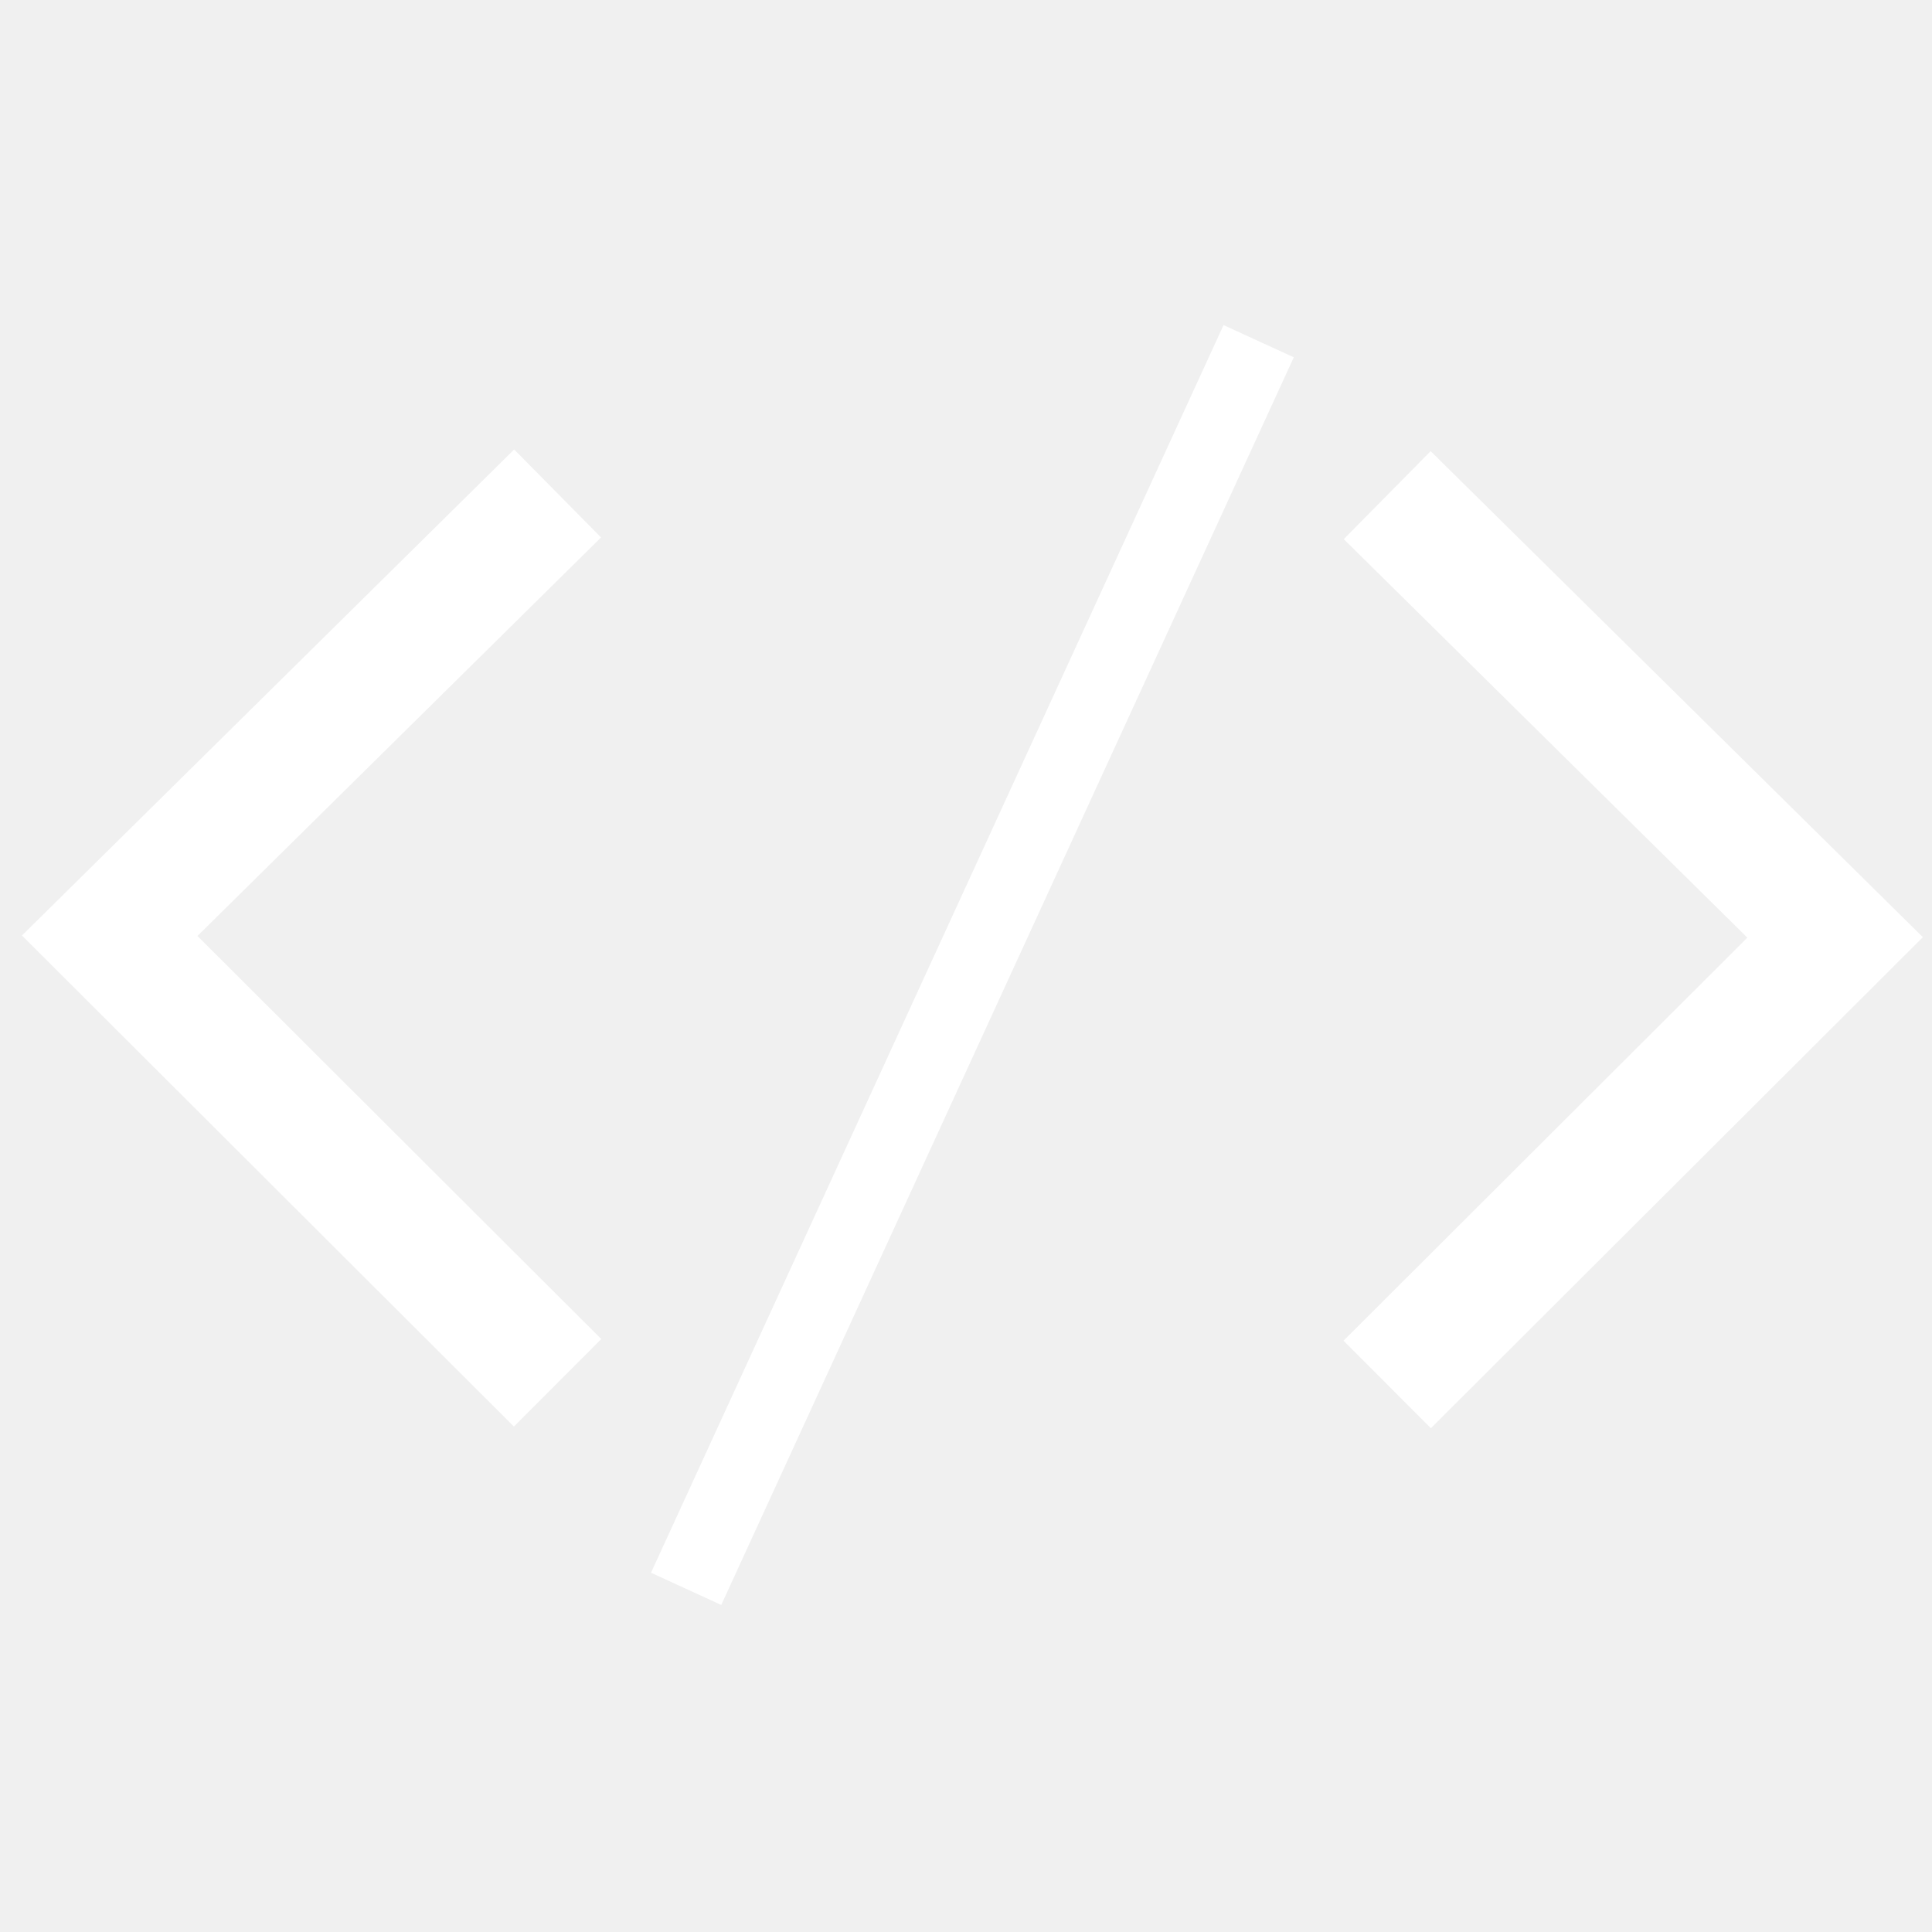
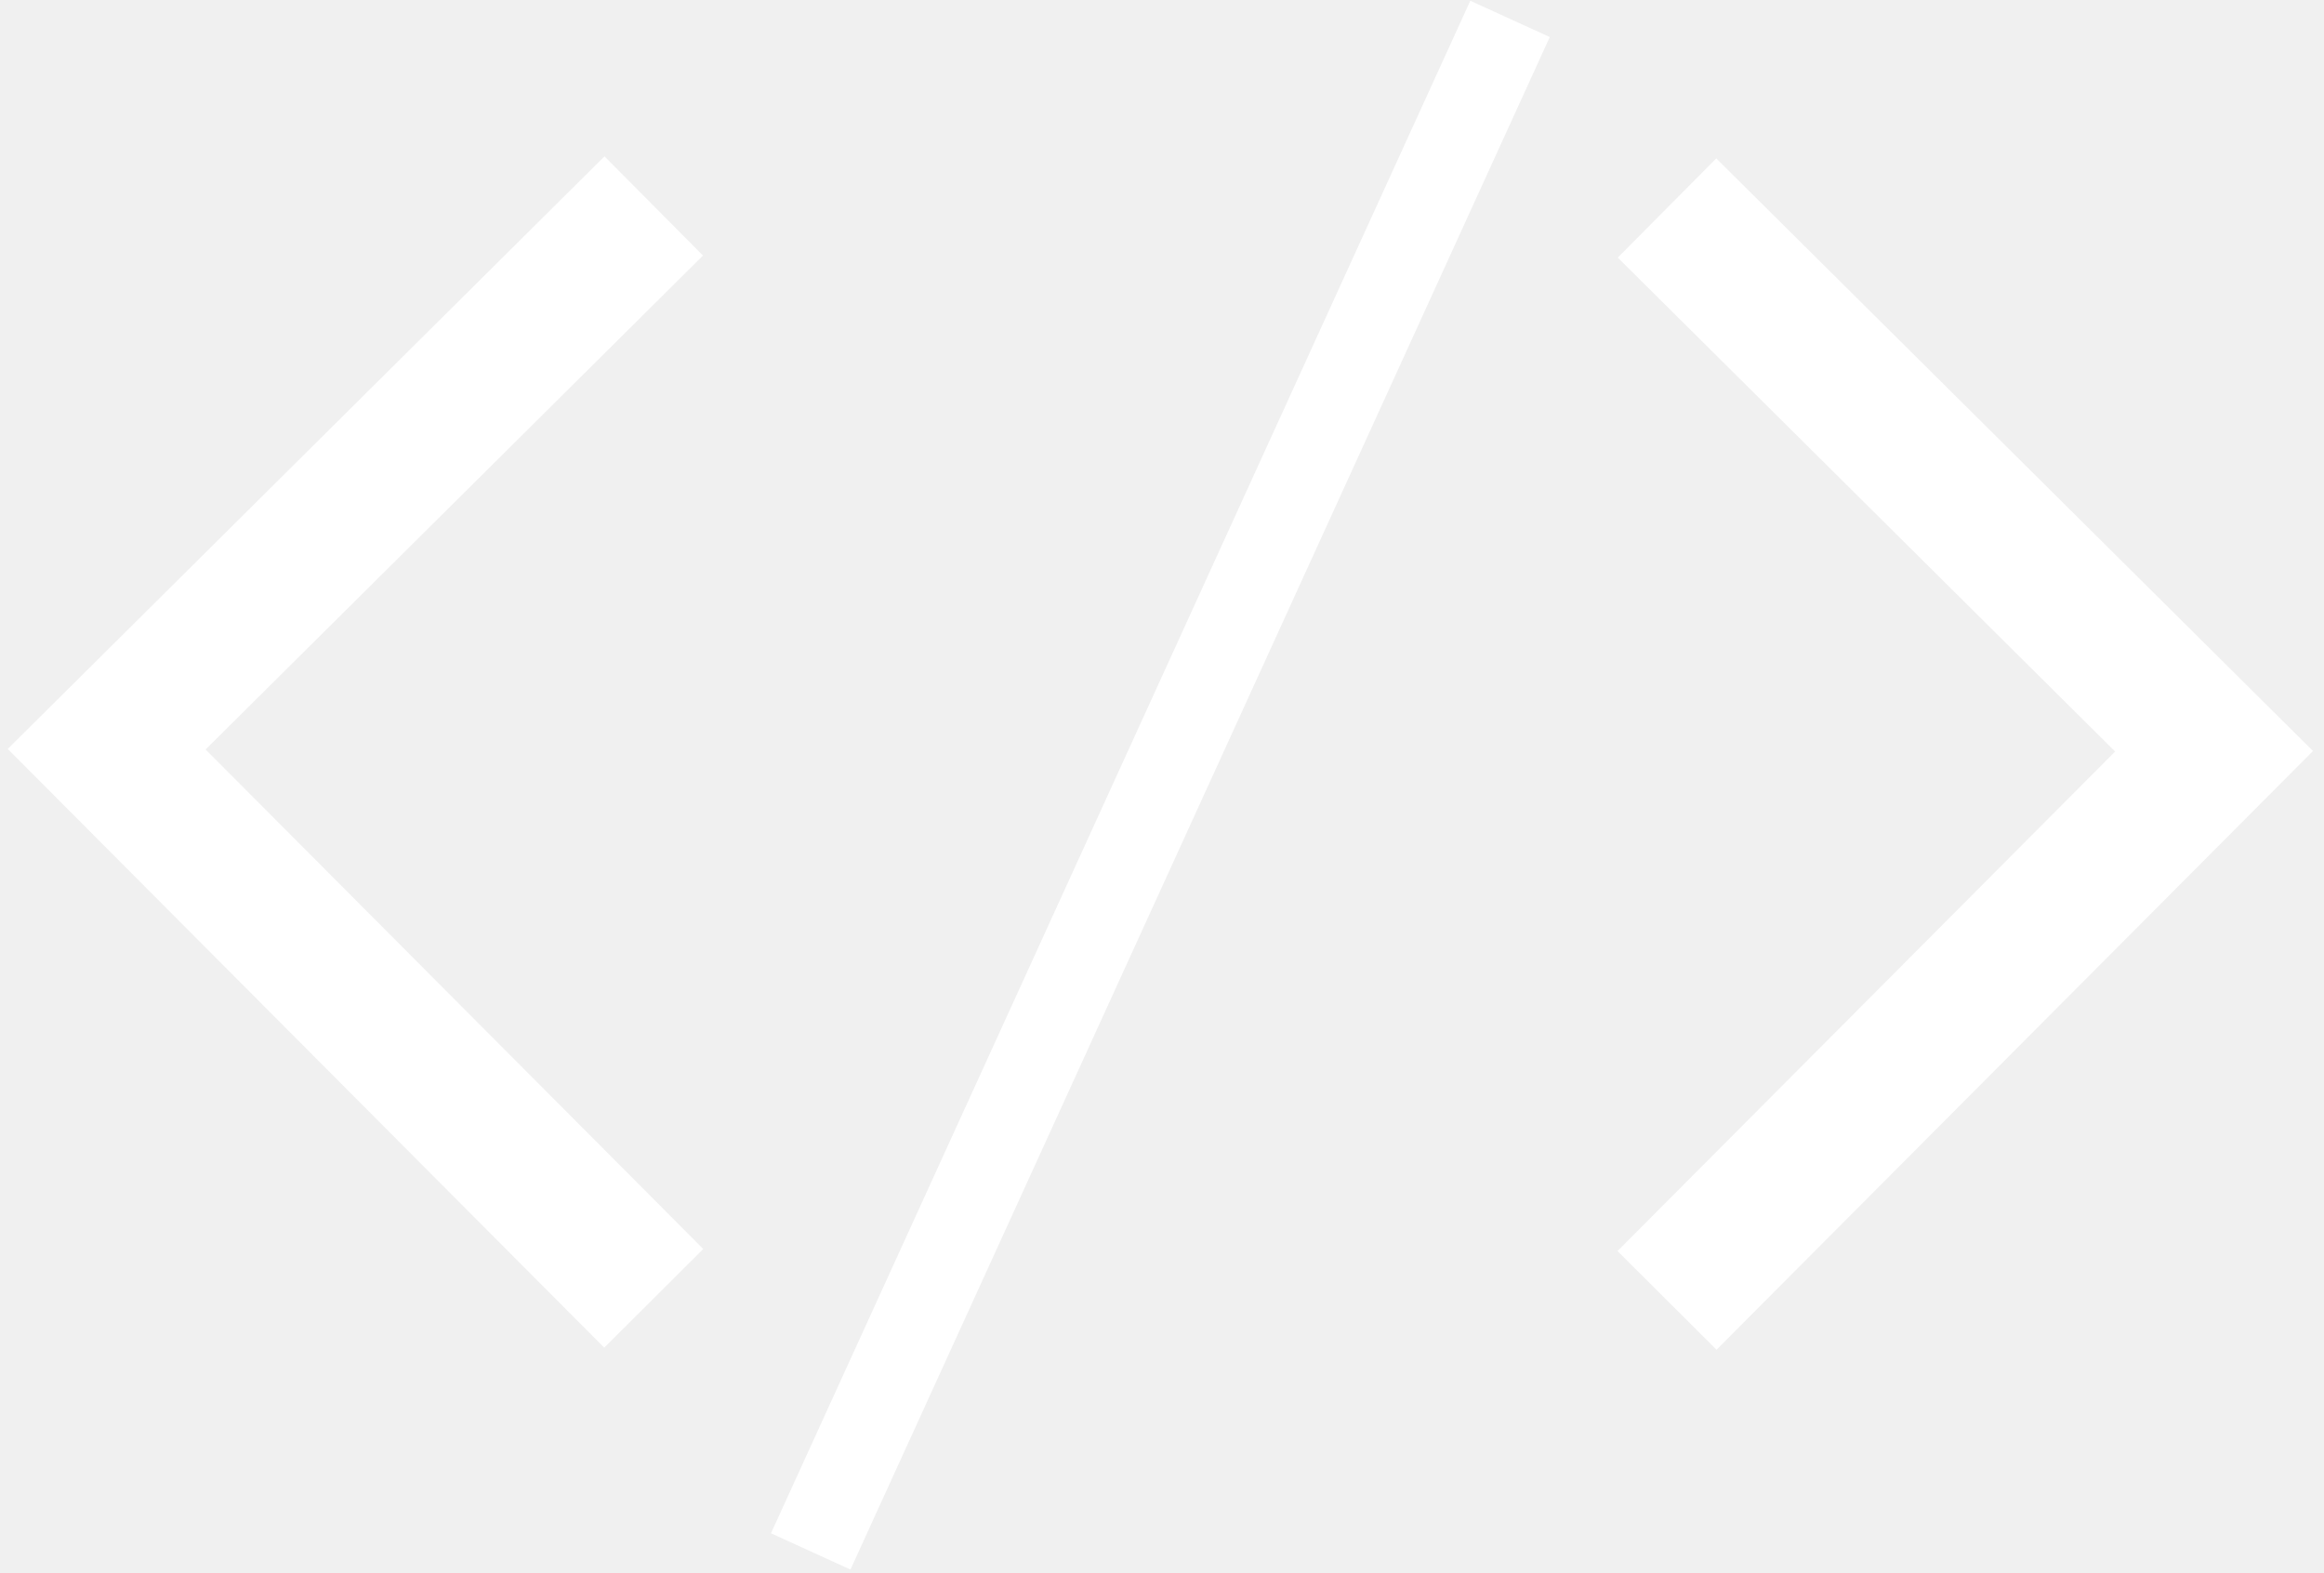
- <svg xmlns="http://www.w3.org/2000/svg" width="125px" height="125px" viewBox="0 0 125 125" version="1.1">
+ <svg xmlns="http://www.w3.org/2000/svg" width="133px" height="90px" viewBox="0 0 133 90" version="1.1">
  <defs />
  <g id="Page-1" stroke="none" stroke-width="1" fill="none" fill-rule="evenodd">
-     <g id="Code-Icon" stroke="#FFFFFF">
-       <g id="Group-5" transform="translate(7, 22)">
-         <path d="M29.076,9.927 L0.098,38.542 L29.076,67.466" id="Path-69" stroke-width="8" />
-         <path d="M82.752,10.036 L111.731,38.651 L82.752,67.574" id="Path-69" stroke-width="8" />
-         <path d="M74.436,0.076 L37.393,80.797" id="Path-71" stroke-width="5" />
-       </g>
+     <g id="Group-5" transform="translate(6, 1)" stroke="#FFFFFF">
+       <path d="M31.413,10.785 L0.105,41.873 L31.413,73.296" id="Path-69" stroke-width="8" />
+       <path d="M89.402,10.903 L120.709,41.991 L89.402,73.414" id="Path-69" stroke-width="8" />
+       <path d="M80.417,0.082 L40.397,87.779" id="Path-71" stroke-width="5" />
    </g>
  </g>
</svg>
